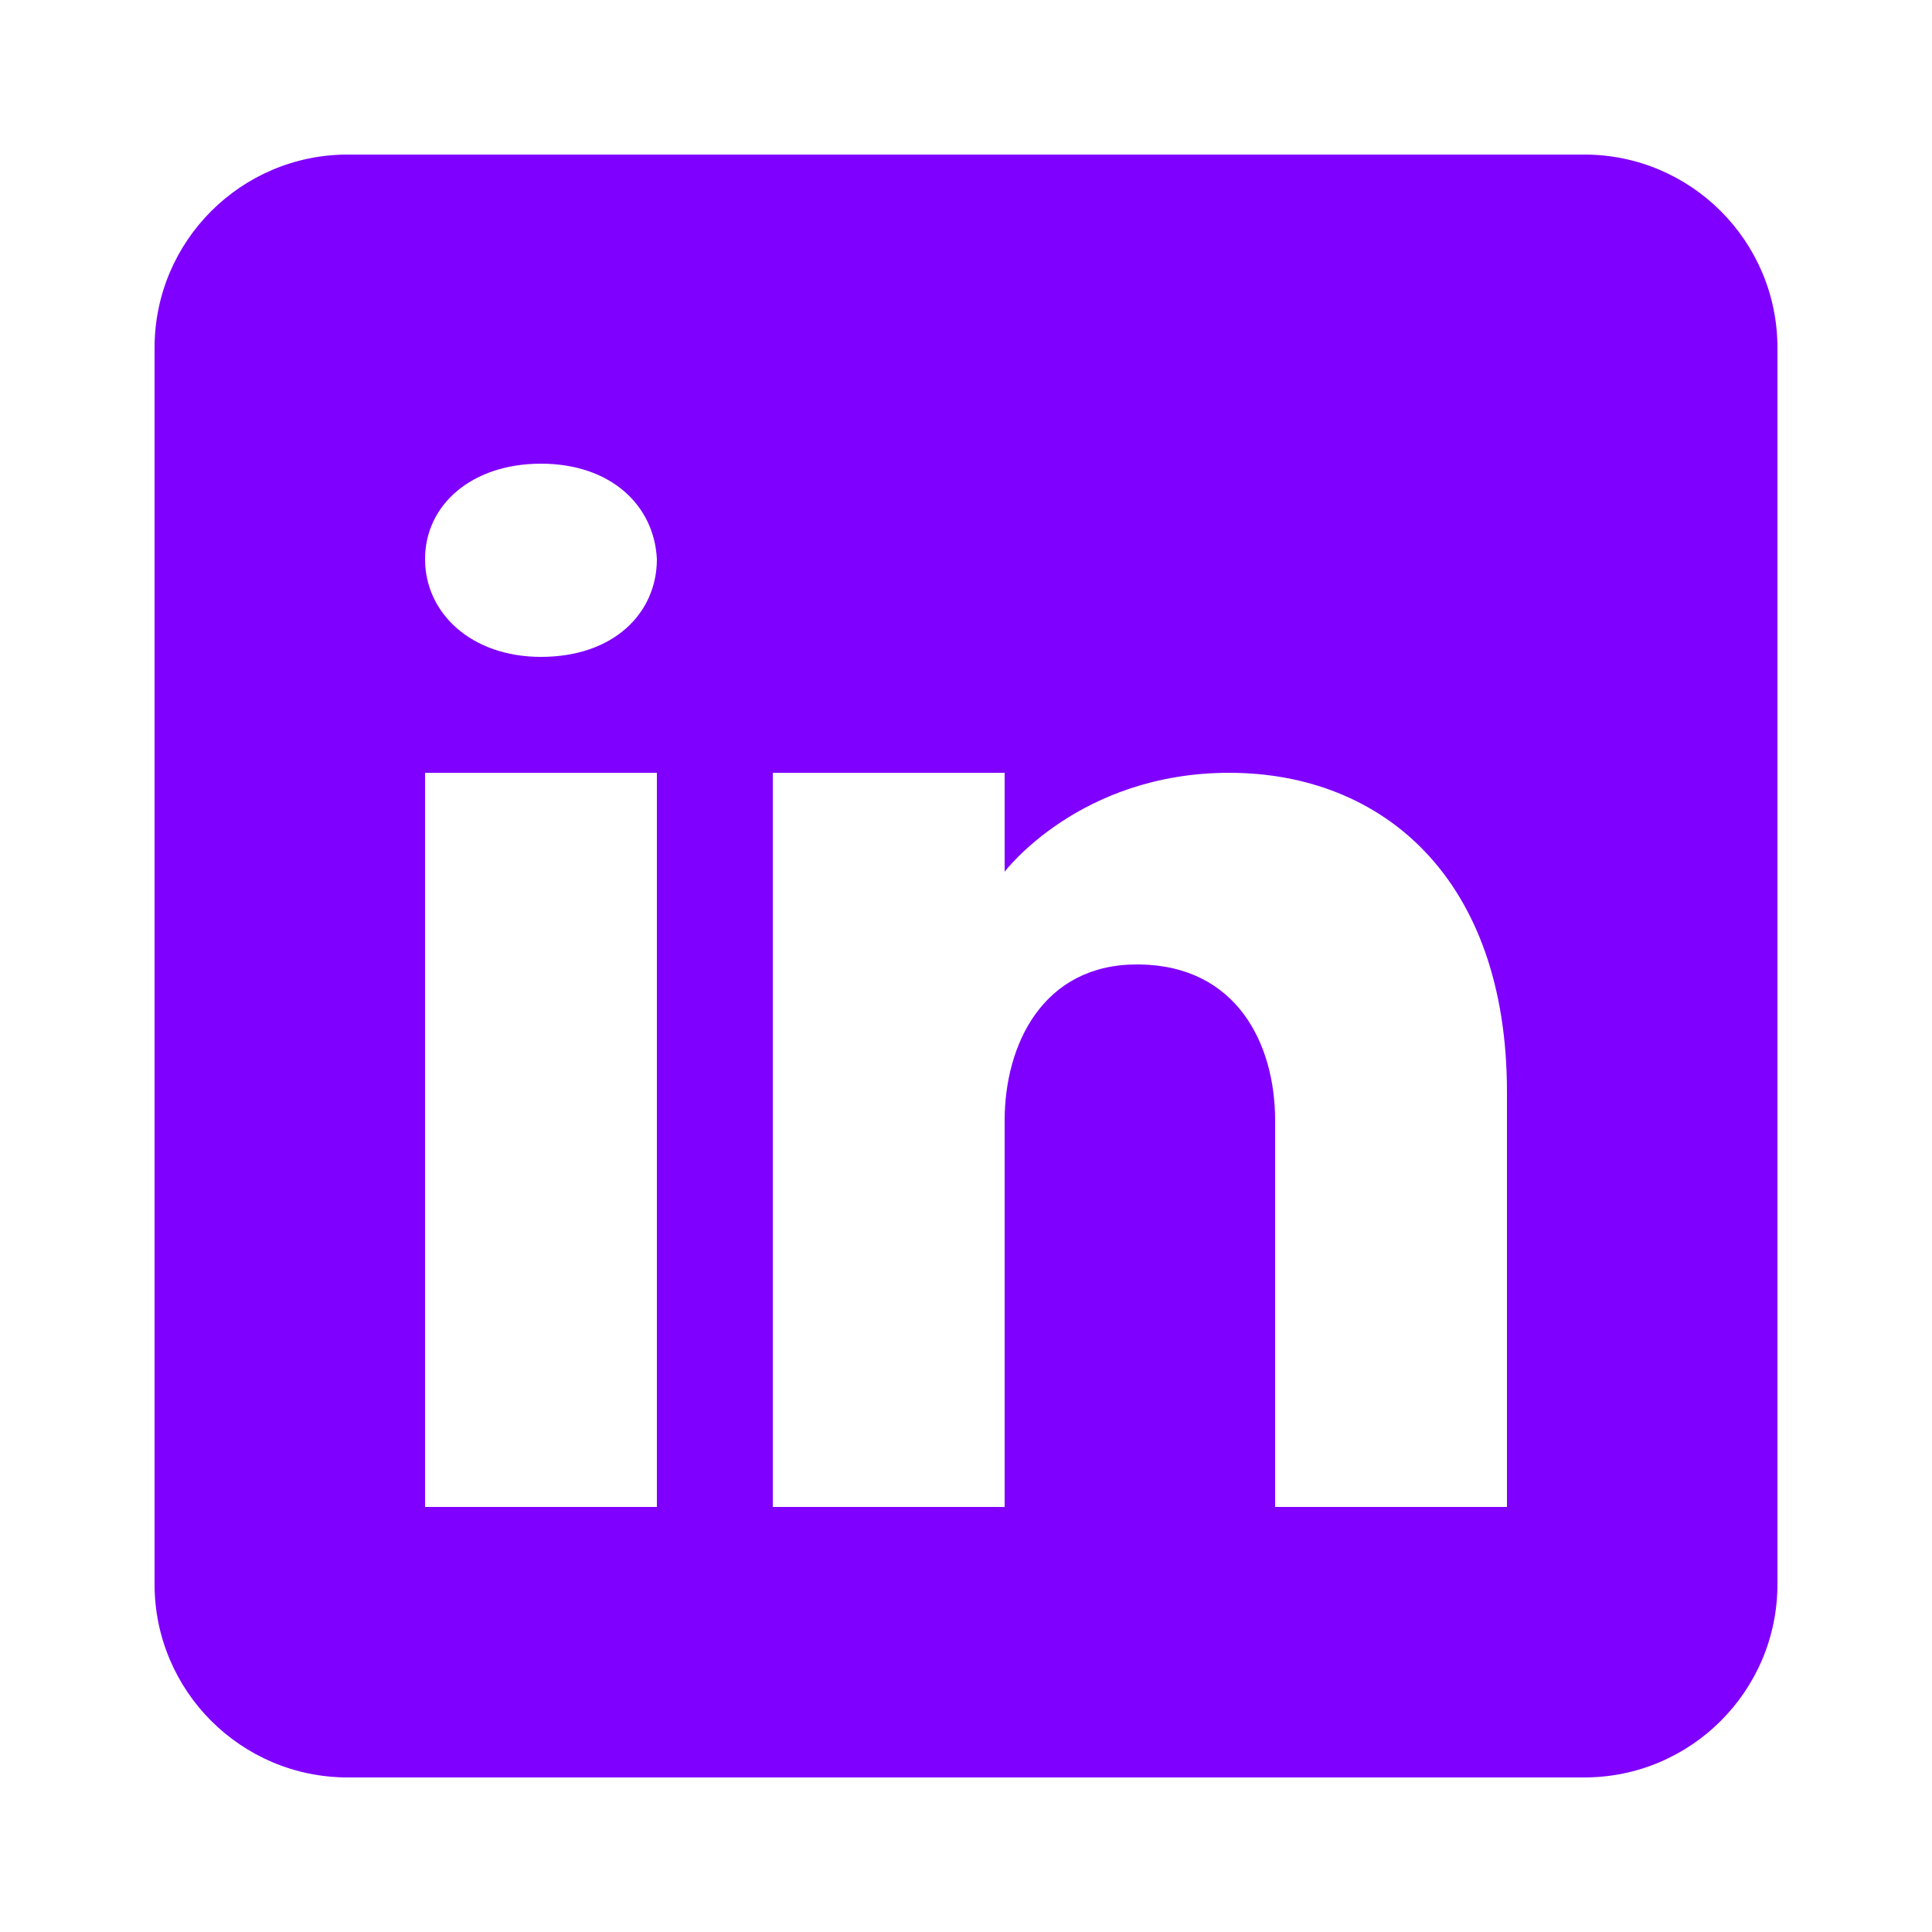
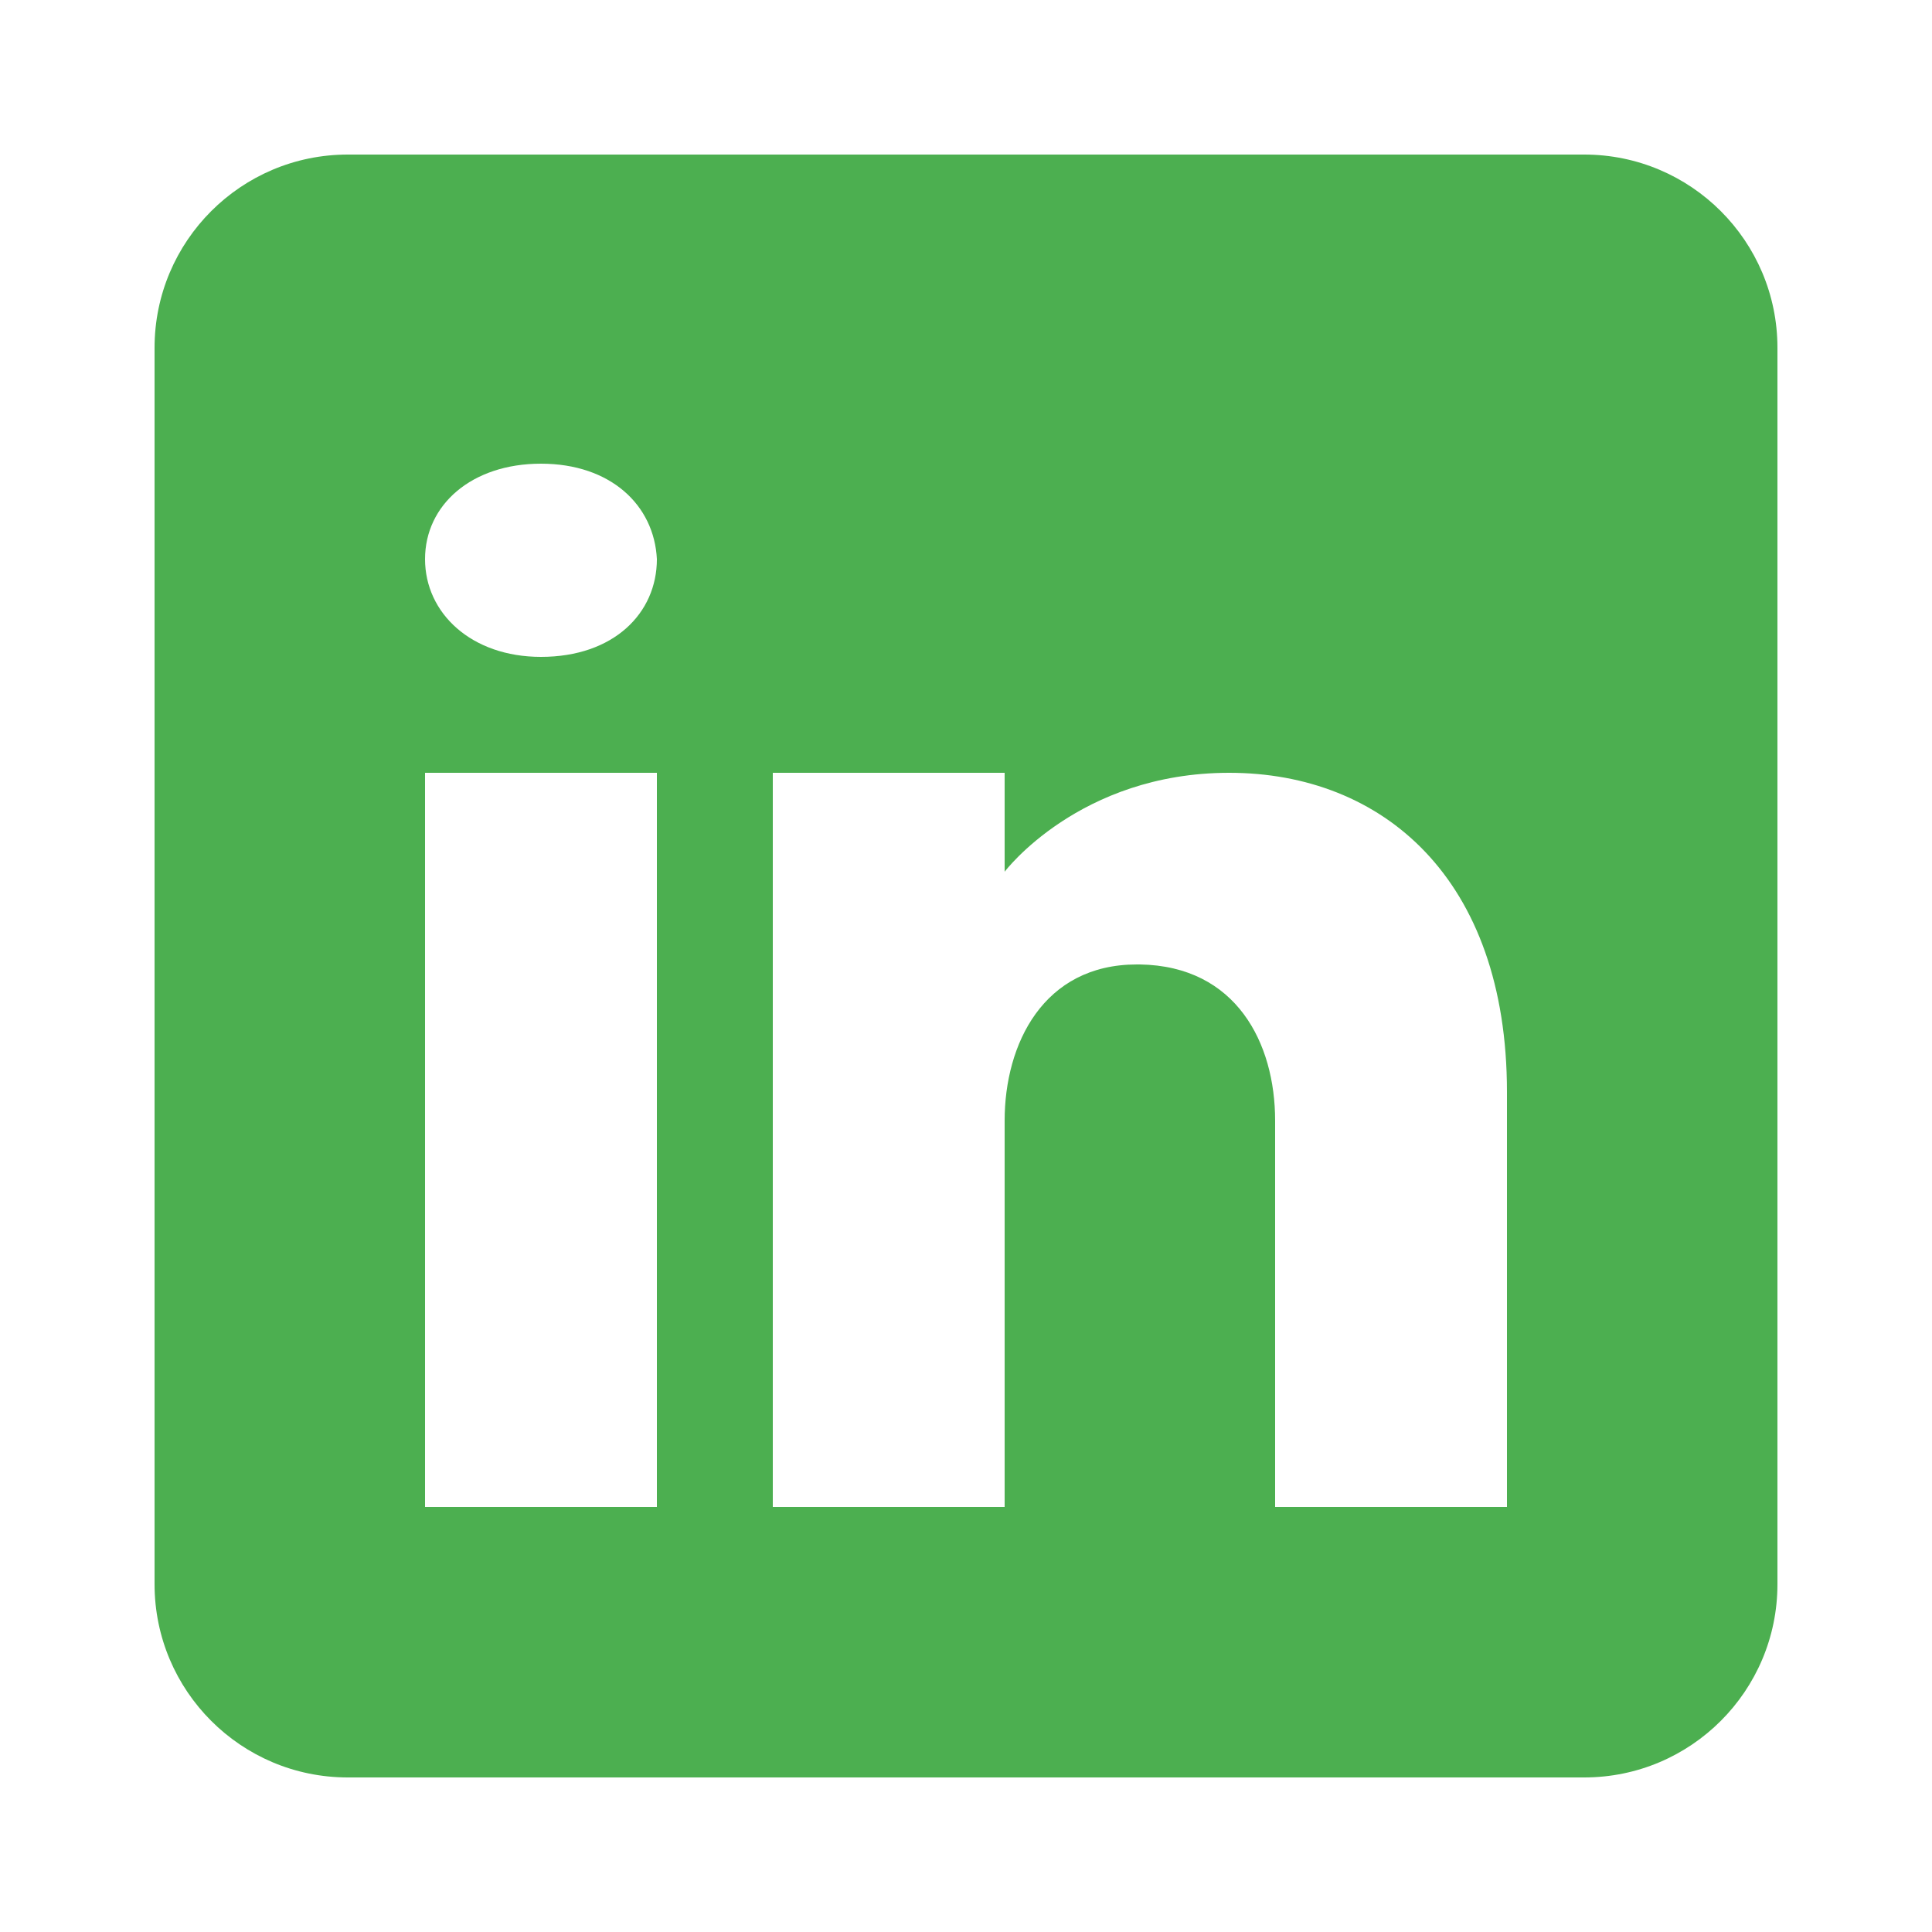
- <svg xmlns="http://www.w3.org/2000/svg" viewBox="0,0,256,256" width="64px" height="64px">
-   <g fill="#7f00fe" fill-rule="nonzero" stroke="none" stroke-width="1" stroke-linecap="butt" stroke-linejoin="miter" stroke-miterlimit="10" stroke-dasharray="" stroke-dashoffset="0" font-family="none" font-weight="none" font-size="none" text-anchor="none" style="mix-blend-mode: normal">
+ <svg xmlns="http://www.w3.org/2000/svg" viewBox="0,0,256,256" width="50px" height="50px">
+   <g fill="#4caf50" fill-rule="nonzero" stroke="none" stroke-width="1" stroke-linecap="butt" stroke-linejoin="miter" stroke-miterlimit="10" stroke-dasharray="" stroke-dashoffset="0" font-family="none" font-weight="none" font-size="none" text-anchor="none" style="mix-blend-mode: normal">
    <g transform="scale(5.12,5.12)">
      <path d="M41,4h-32c-2.76,0 -5,2.24 -5,5v32c0,2.76 2.24,5 5,5h32c2.76,0 5,-2.24 5,-5v-32c0,-2.76 -2.24,-5 -5,-5zM17,20v19h-6v-19zM11,14.47c0,-1.4 1.2,-2.47 3,-2.47c1.8,0 2.93,1.07 3,2.47c0,1.4 -1.12,2.53 -3,2.53c-1.8,0 -3,-1.13 -3,-2.53zM39,39h-6c0,0 0,-9.26 0,-10c0,-2 -1,-4 -3.5,-4.04h-0.08c-2.42,0 -3.42,2.06 -3.42,4.04c0,0.91 0,10 0,10h-6v-19h6v2.56c0,0 1.93,-2.56 5.81,-2.56c3.97,0 7.19,2.73 7.19,8.26z" />
    </g>
  </g>
</svg>
